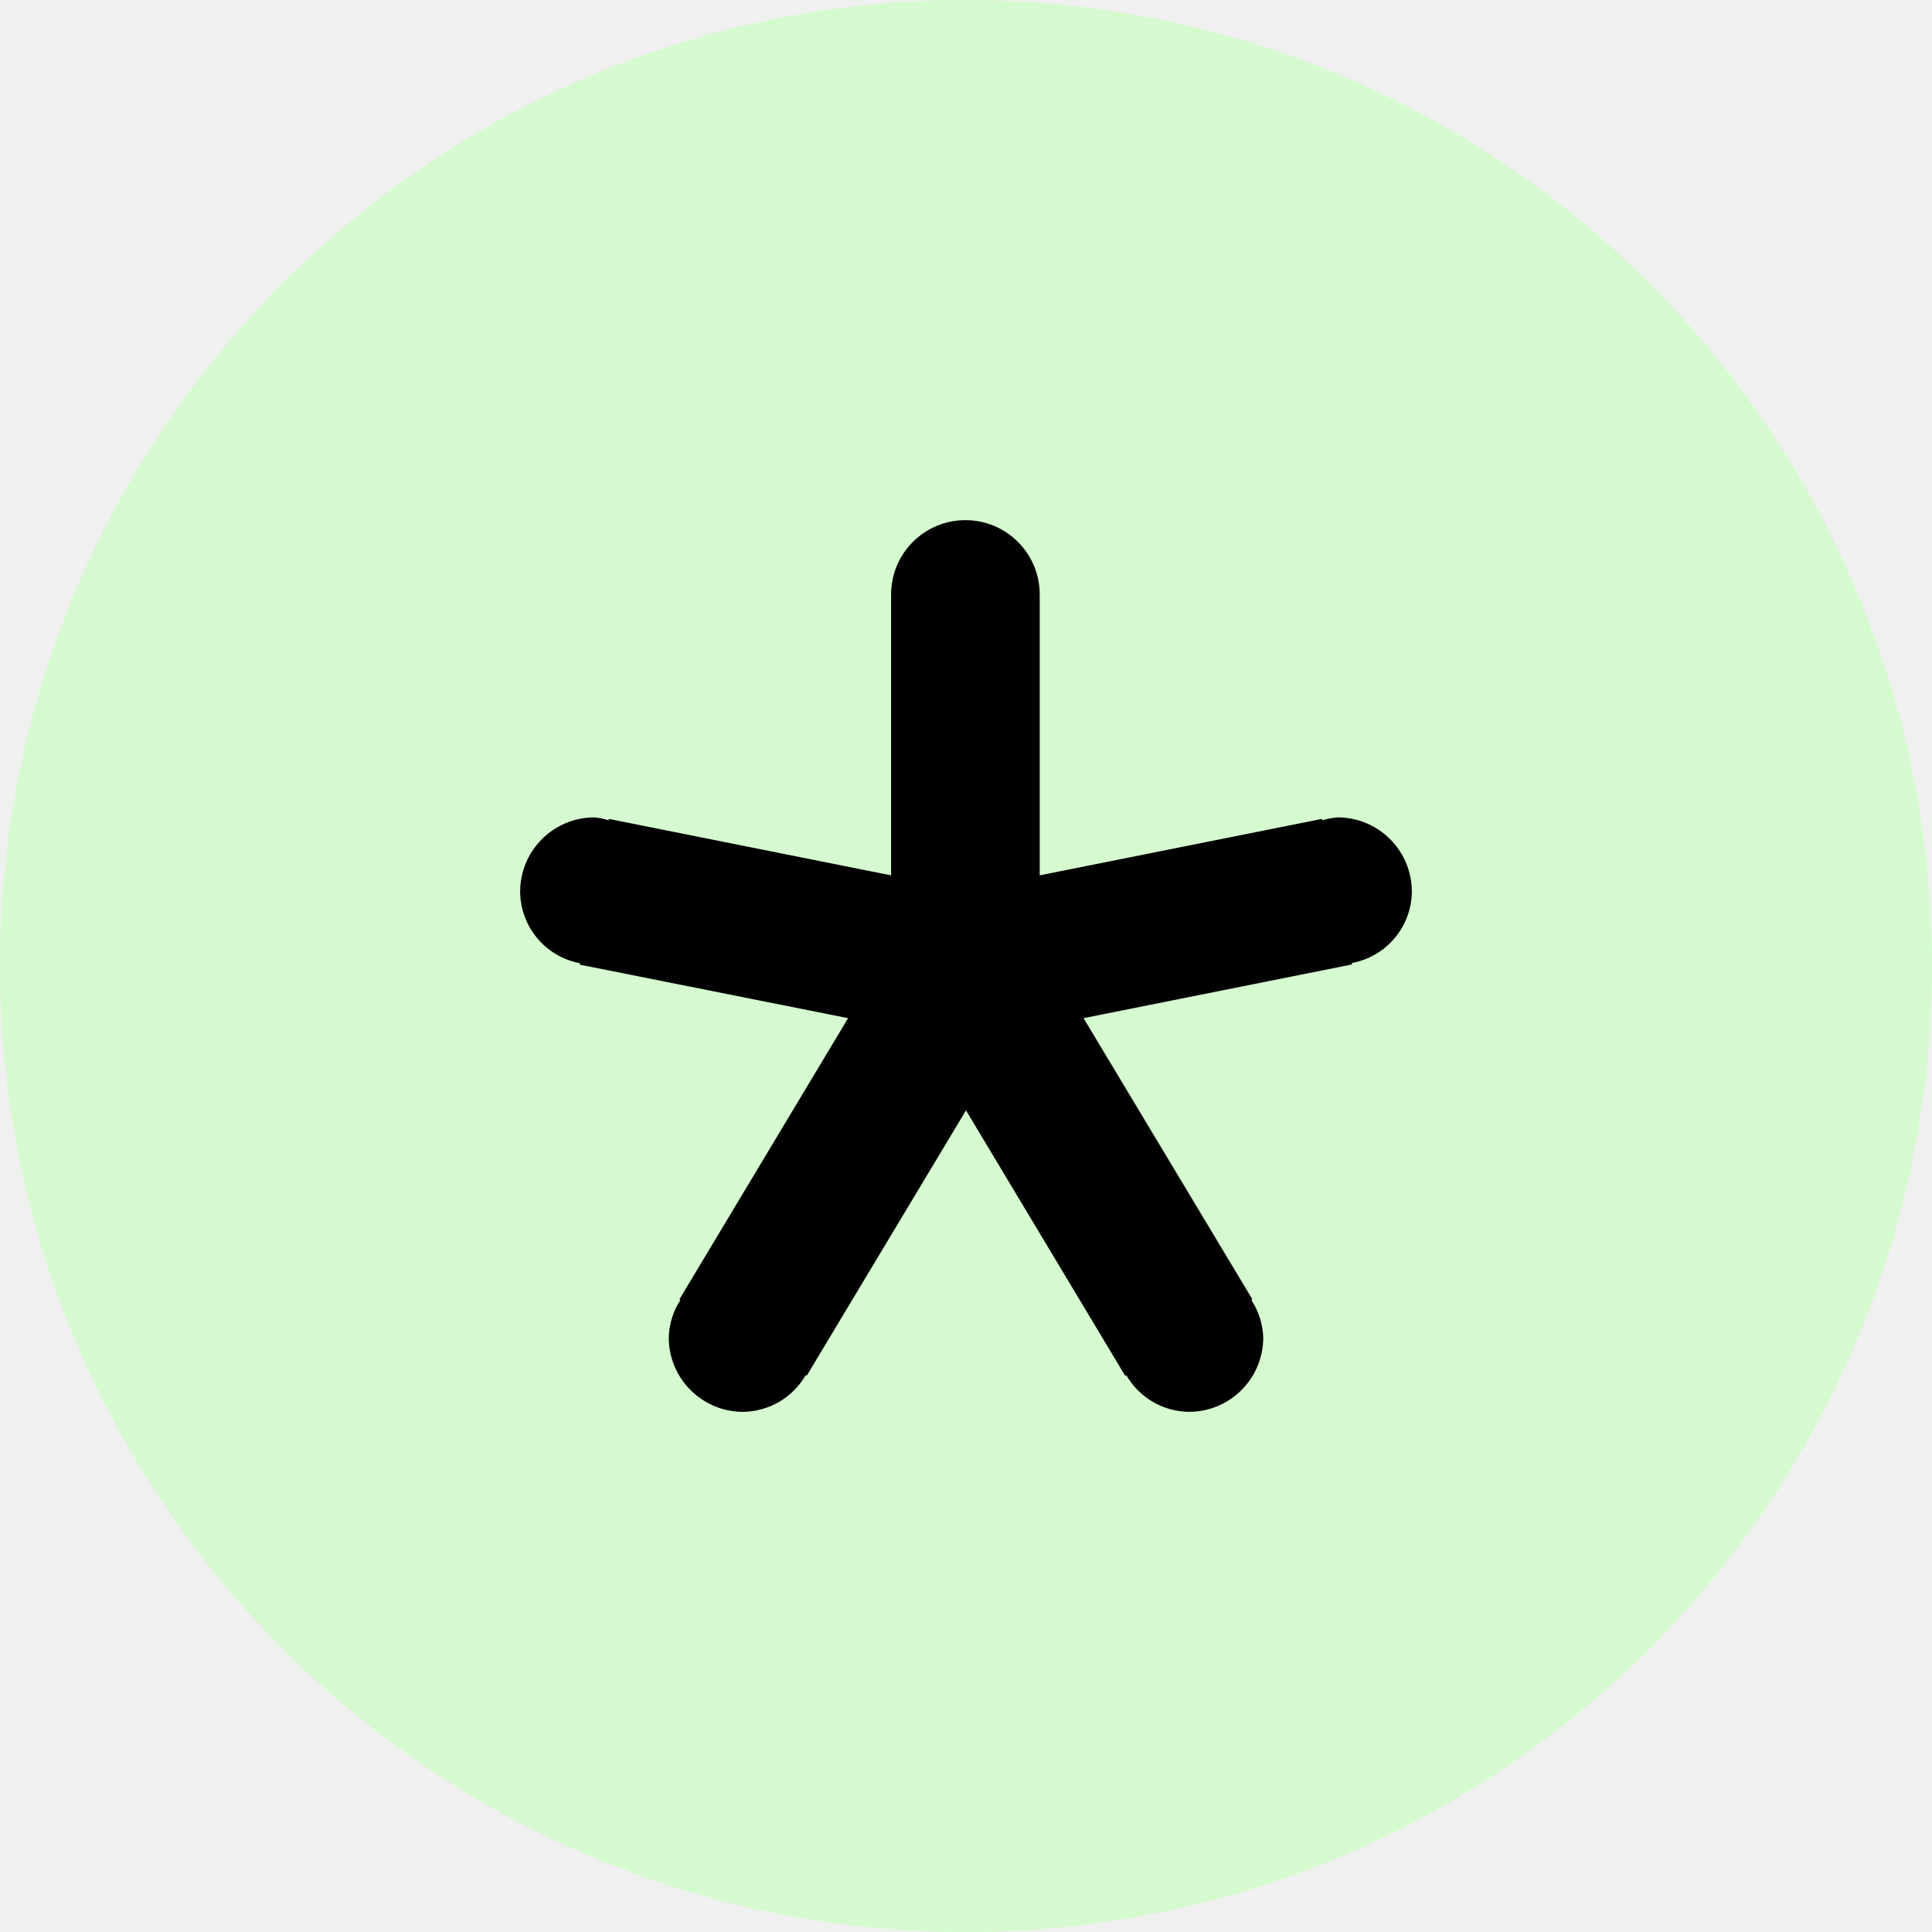
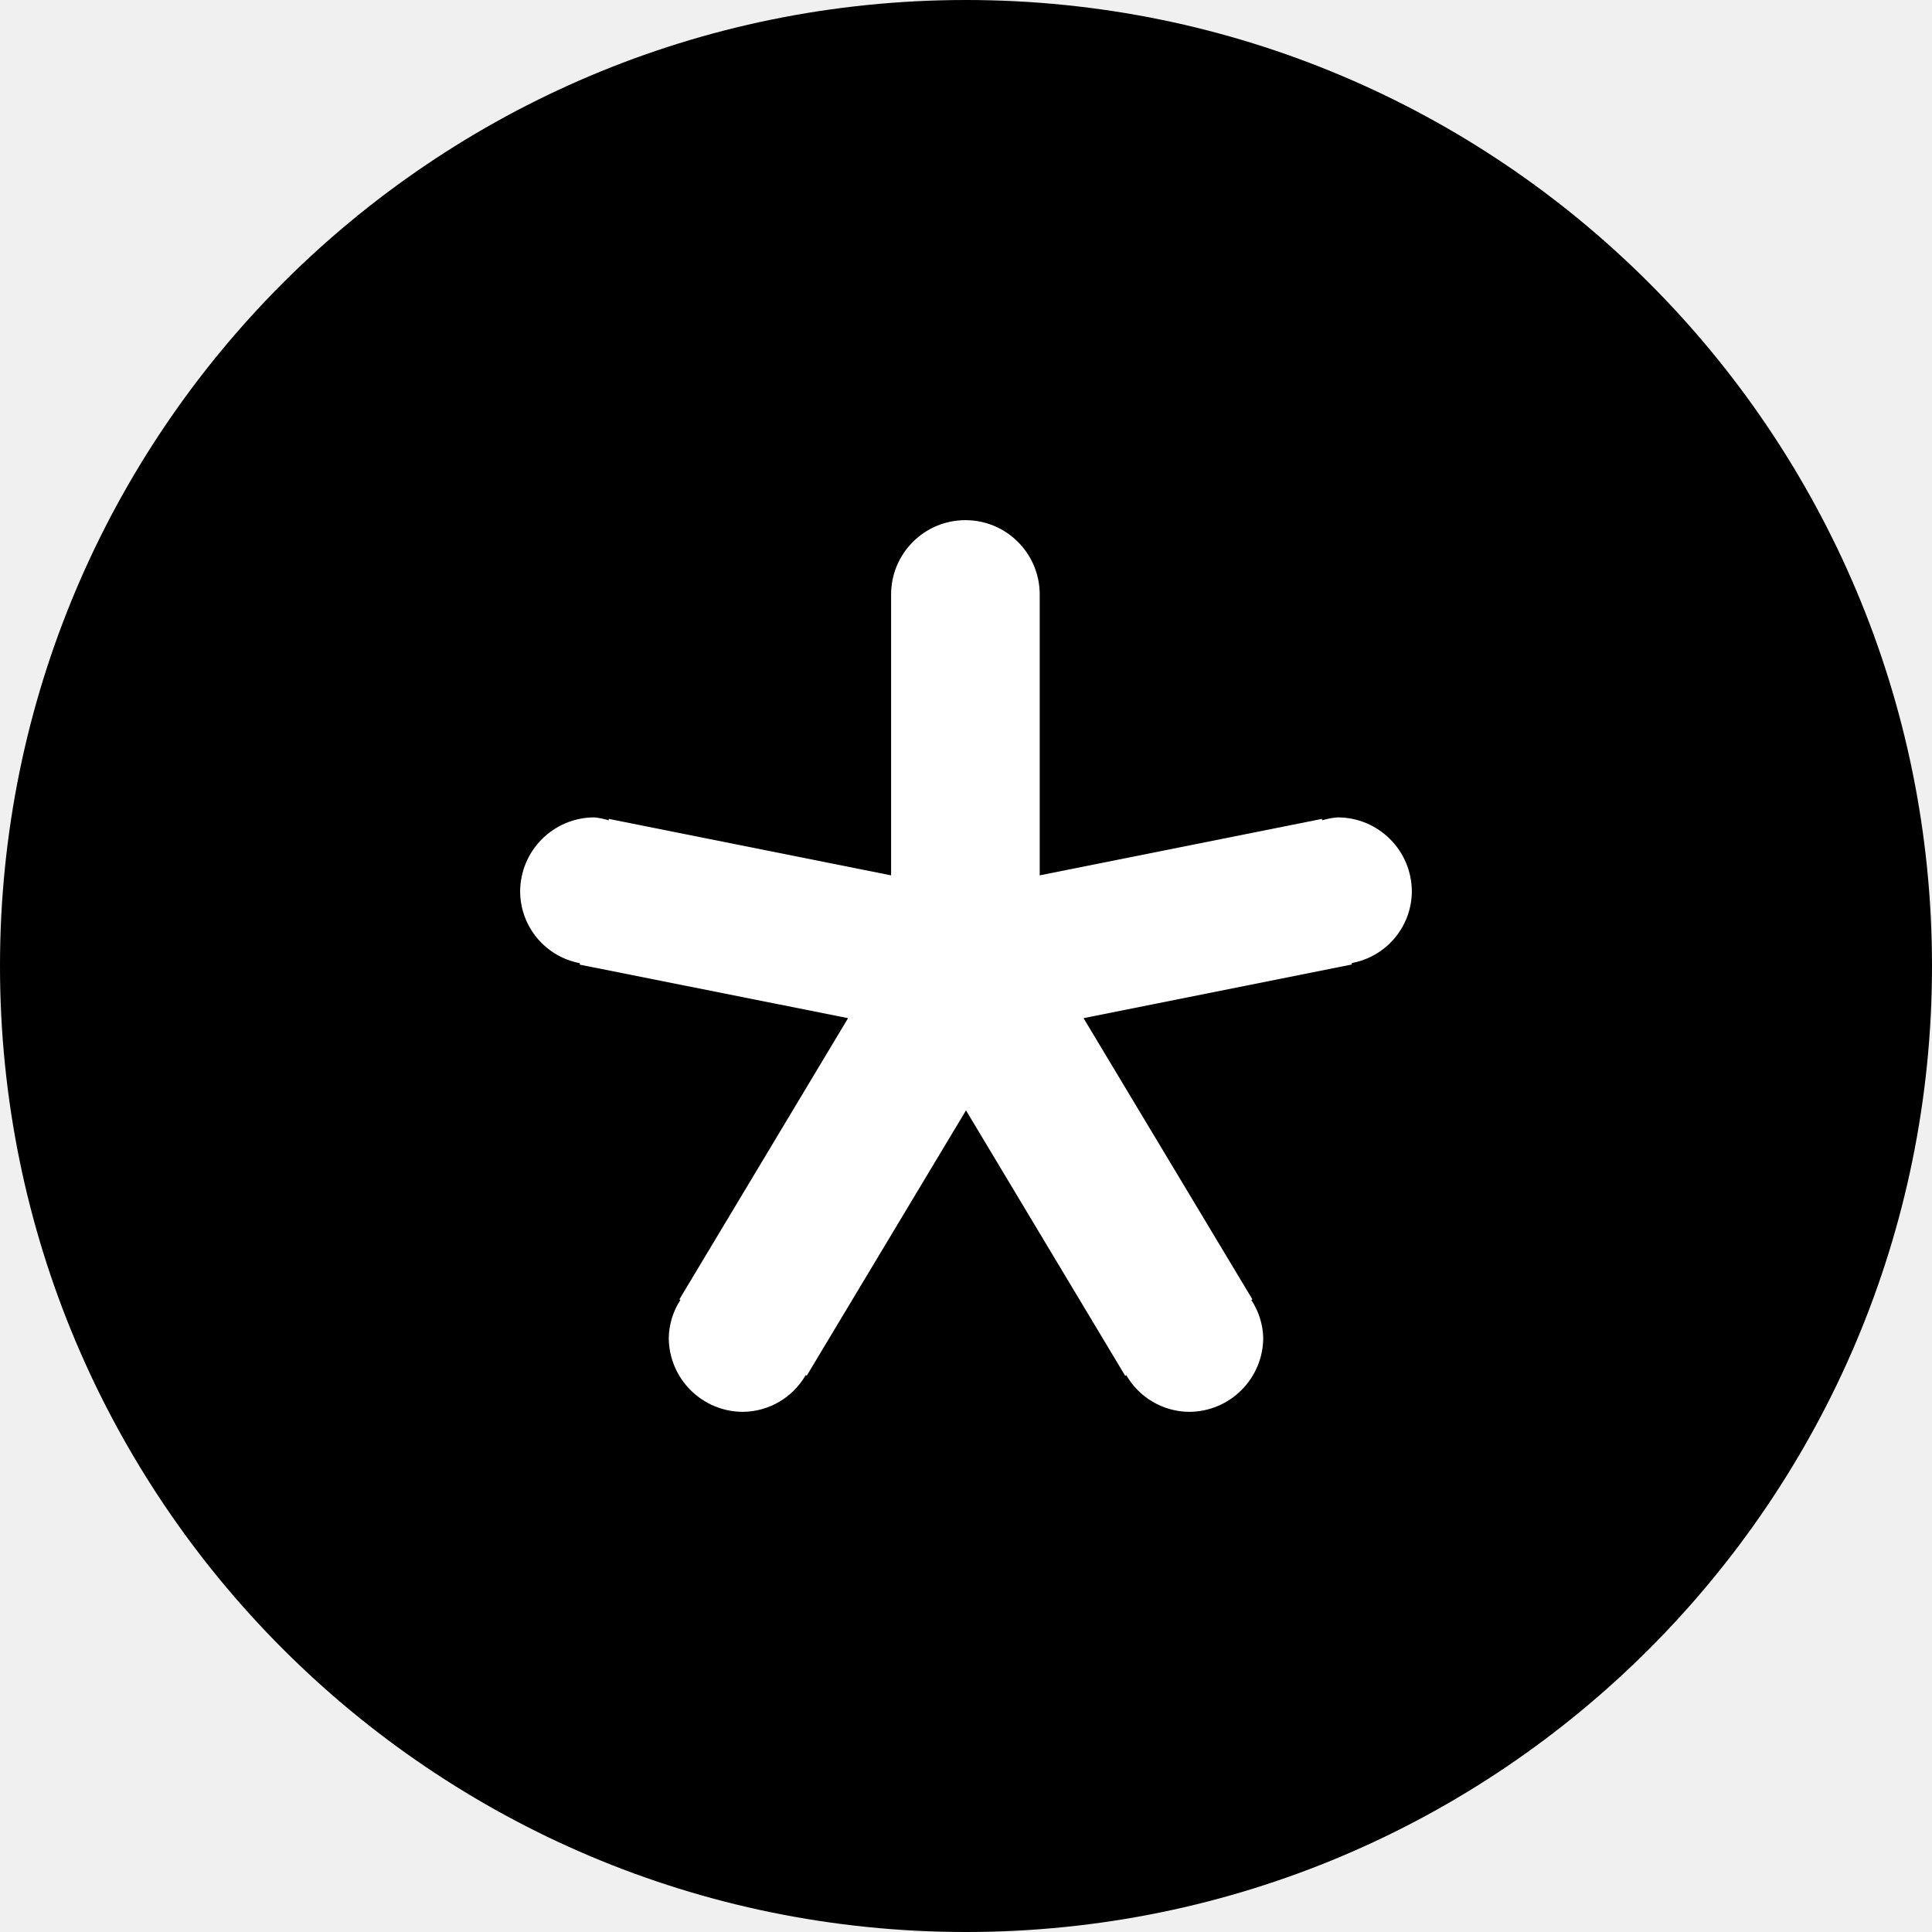
<svg xmlns="http://www.w3.org/2000/svg" width="26" height="26" viewBox="0 0 26 26">
-   <circle cx="13" cy="13" r="13" fill="#d6facf" />
-   <path d="M18.192 12.96v.02l-3.61.722 2.272 3.784-.015.008A.97.97 0 0 1 17 18a1 1 0 0 1-1 1 .985.985 0 0 1-.843-.494l-.014.01L13 14.943l-2.143 3.57-.014-.008A.985.985 0 0 1 10 19a1 1 0 0 1-1-1 .97.97 0 0 1 .157-.506l-.014-.008 2.27-3.784-3.61-.72v-.02A.986.986 0 0 1 7 12a1 1 0 0 1 1-1 .948.948 0 0 1 .192.04v-.02l3.8.76V8a1 1 0 0 1 2 0v3.78l3.8-.76v.02A.948.948 0 0 1 18 11a1 1 0 0 1 1 1 .986.986 0 0 1-.808.96z" fill="black" />
+   <circle cx="13" cy="13" r="13" fill="#000000" />
+   <path d="M18.192 12.96v.02l-3.61.722 2.272 3.784-.015.008A.97.97 0 0 1 17 18a1 1 0 0 1-1 1 .985.985 0 0 1-.843-.494l-.014.01L13 14.943l-2.143 3.57-.014-.008A.985.985 0 0 1 10 19a1 1 0 0 1-1-1 .97.97 0 0 1 .157-.506l-.014-.008 2.27-3.784-3.61-.72v-.02A.986.986 0 0 1 7 12a1 1 0 0 1 1-1 .948.948 0 0 1 .192.04v-.02l3.8.76V8a1 1 0 0 1 2 0v3.78l3.8-.76v.02A.948.948 0 0 1 18 11a1 1 0 0 1 1 1 .986.986 0 0 1-.808.96z" fill="white" />
</svg>
